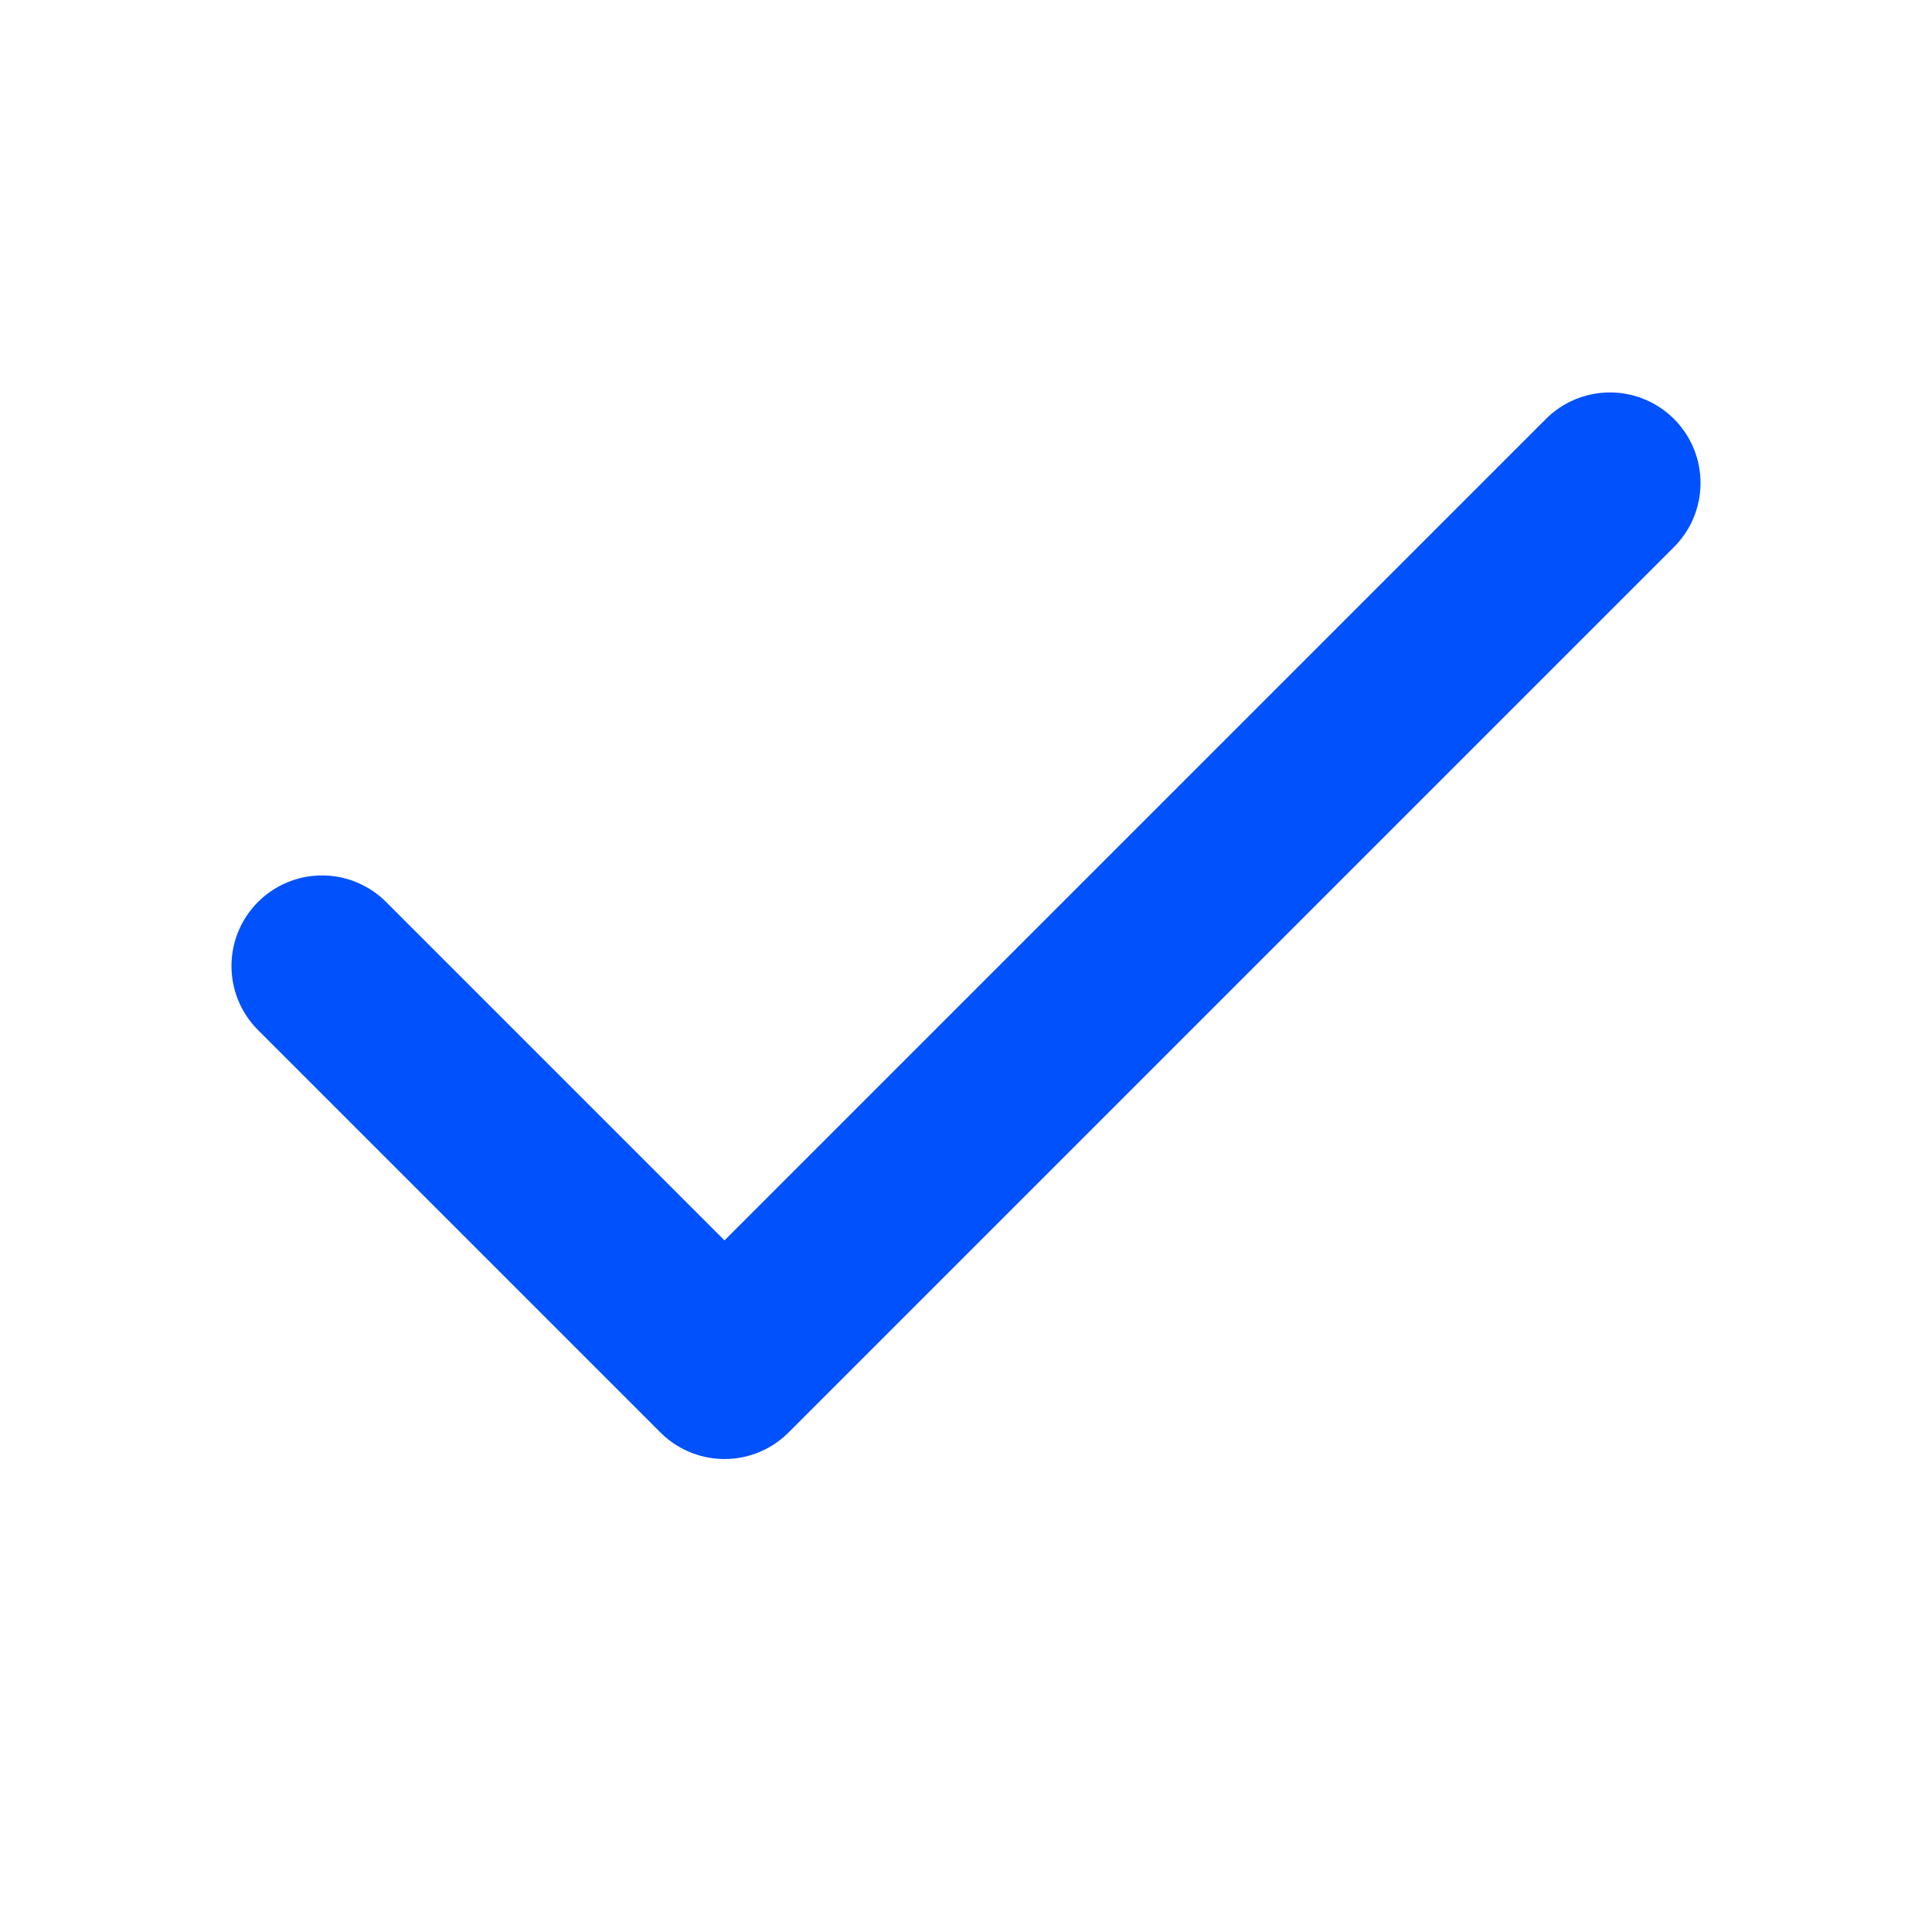
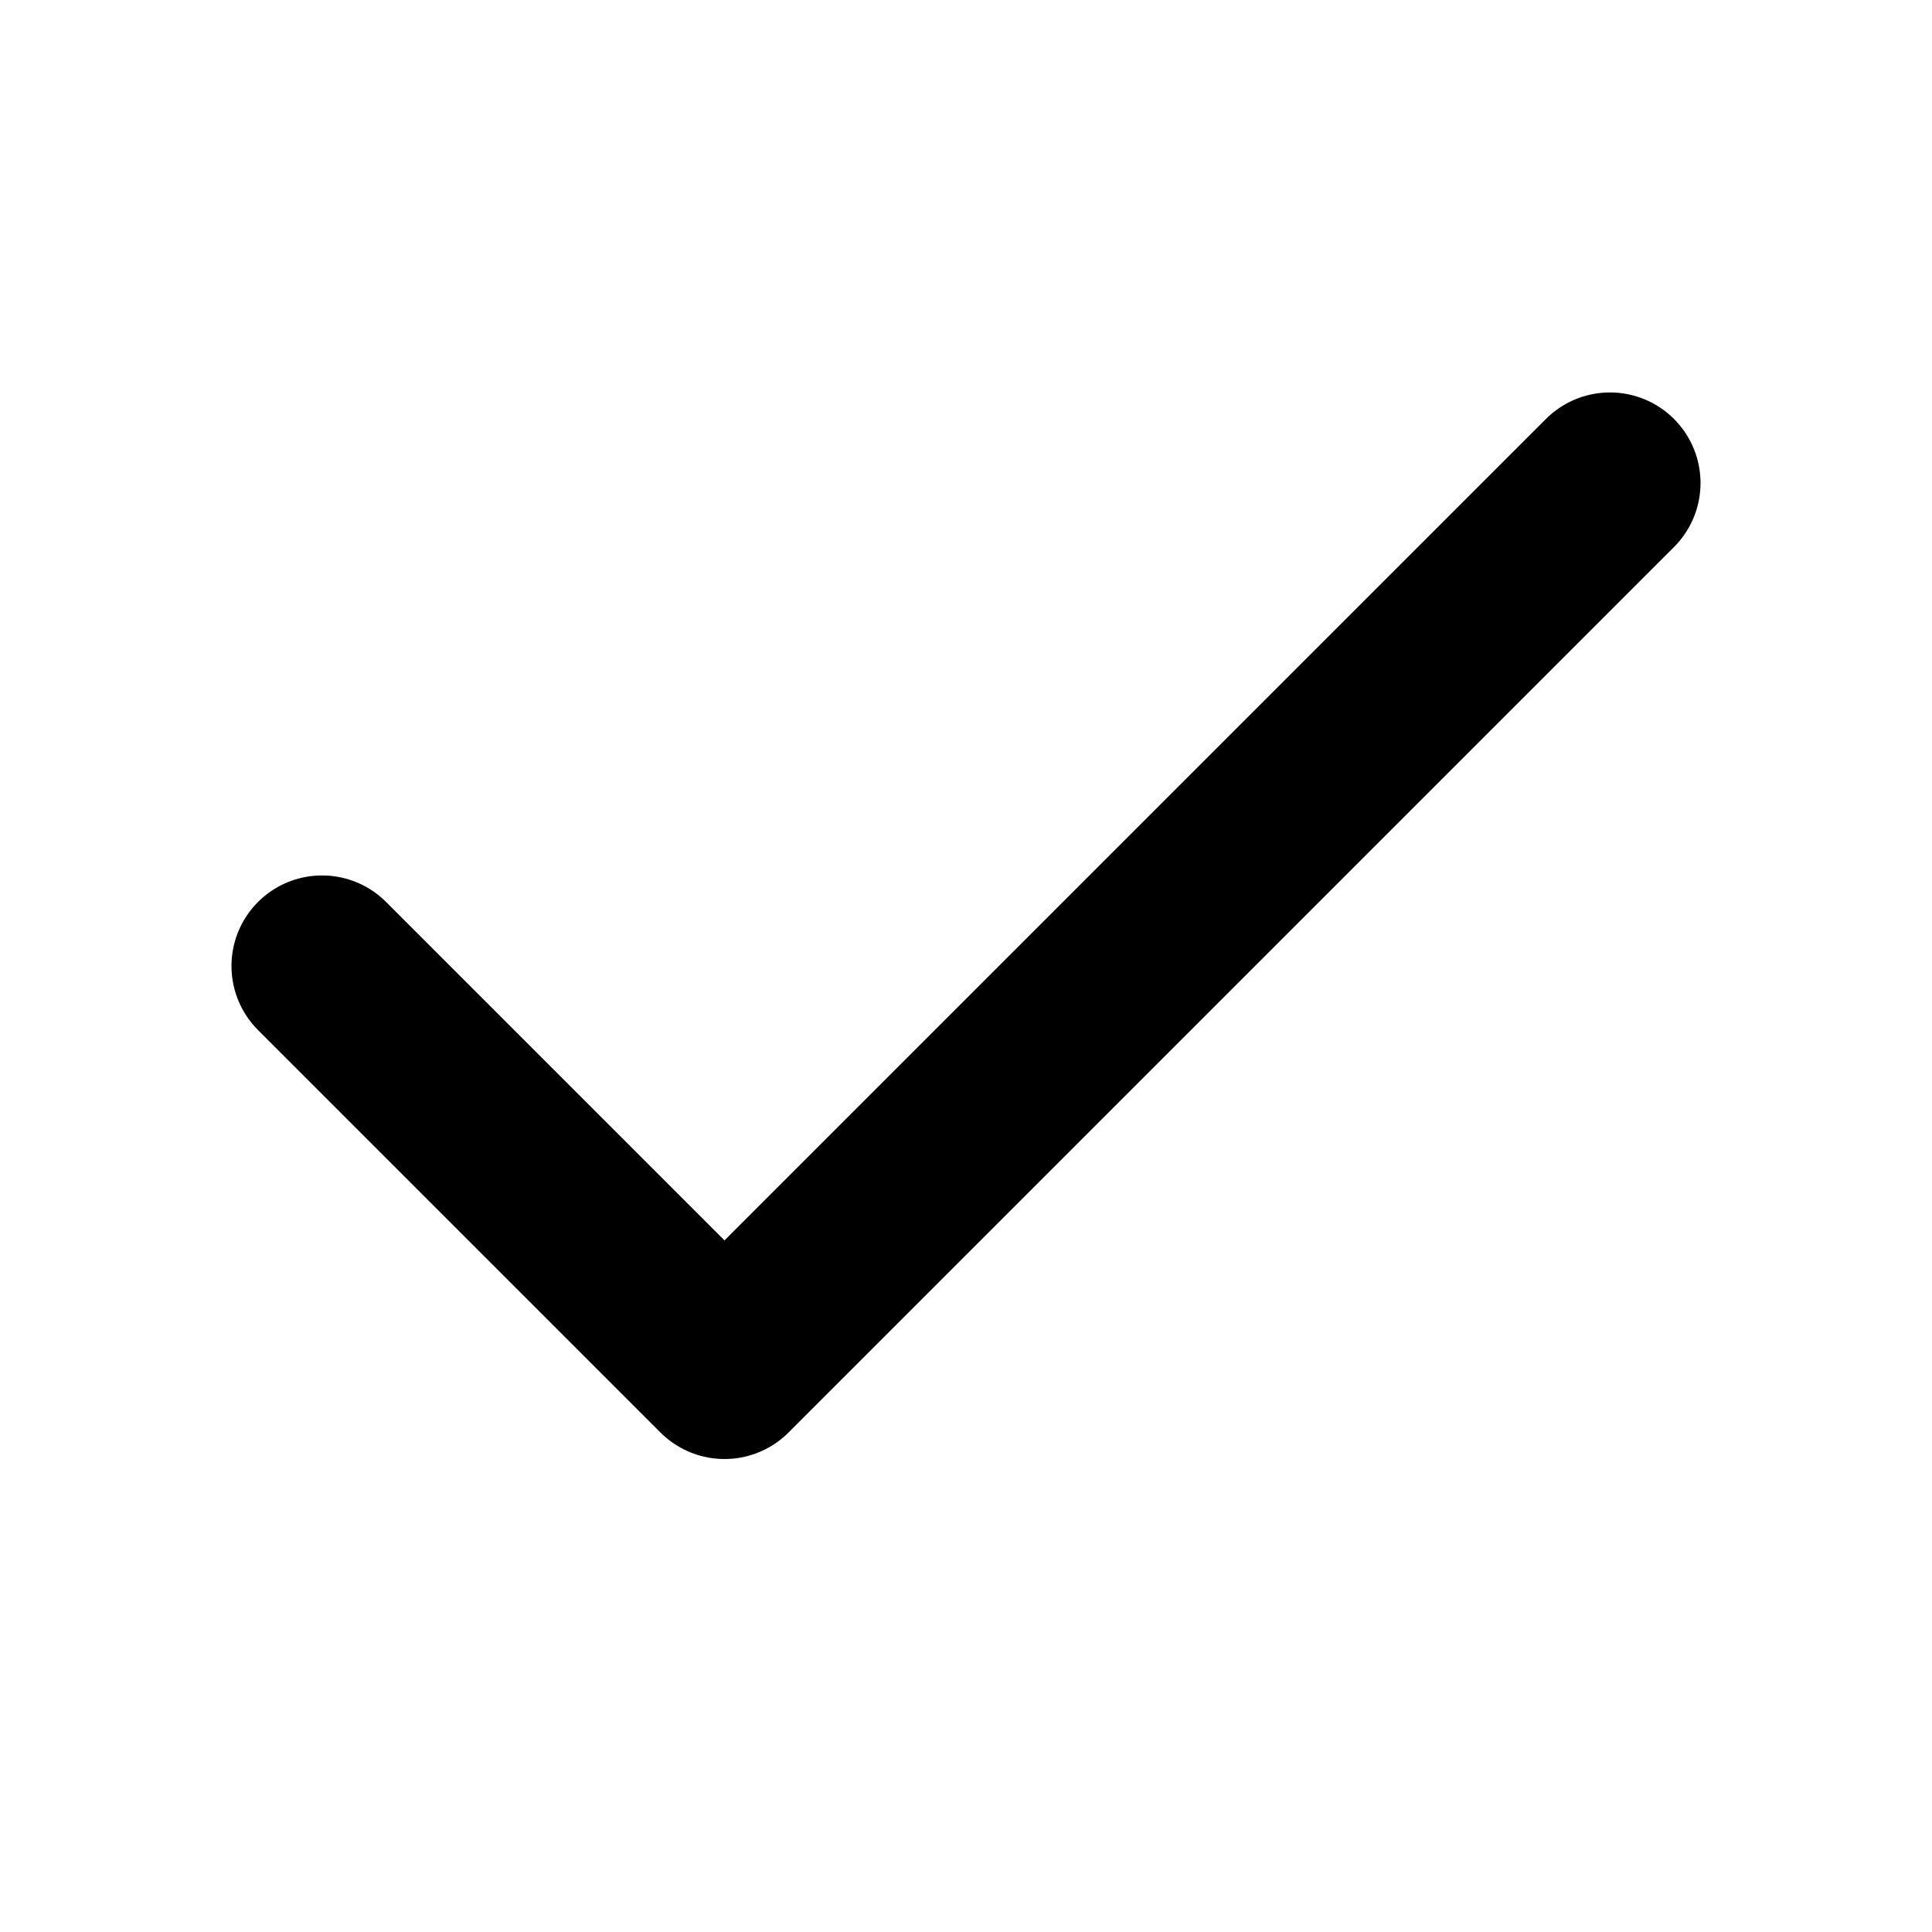
<svg xmlns="http://www.w3.org/2000/svg" width="16" height="16" viewBox="0 0 16 16" fill="none">
-   <path d="M13.333 4L6 11.333L2.667 8" stroke="#0151FC" stroke-width="1.5" stroke-linecap="round" stroke-linejoin="round" />
+   <path d="M13.333 4L6 11.333L2.667 8" stroke="currentColor" stroke-width="1.5" stroke-linecap="round" stroke-linejoin="round" />
</svg>
